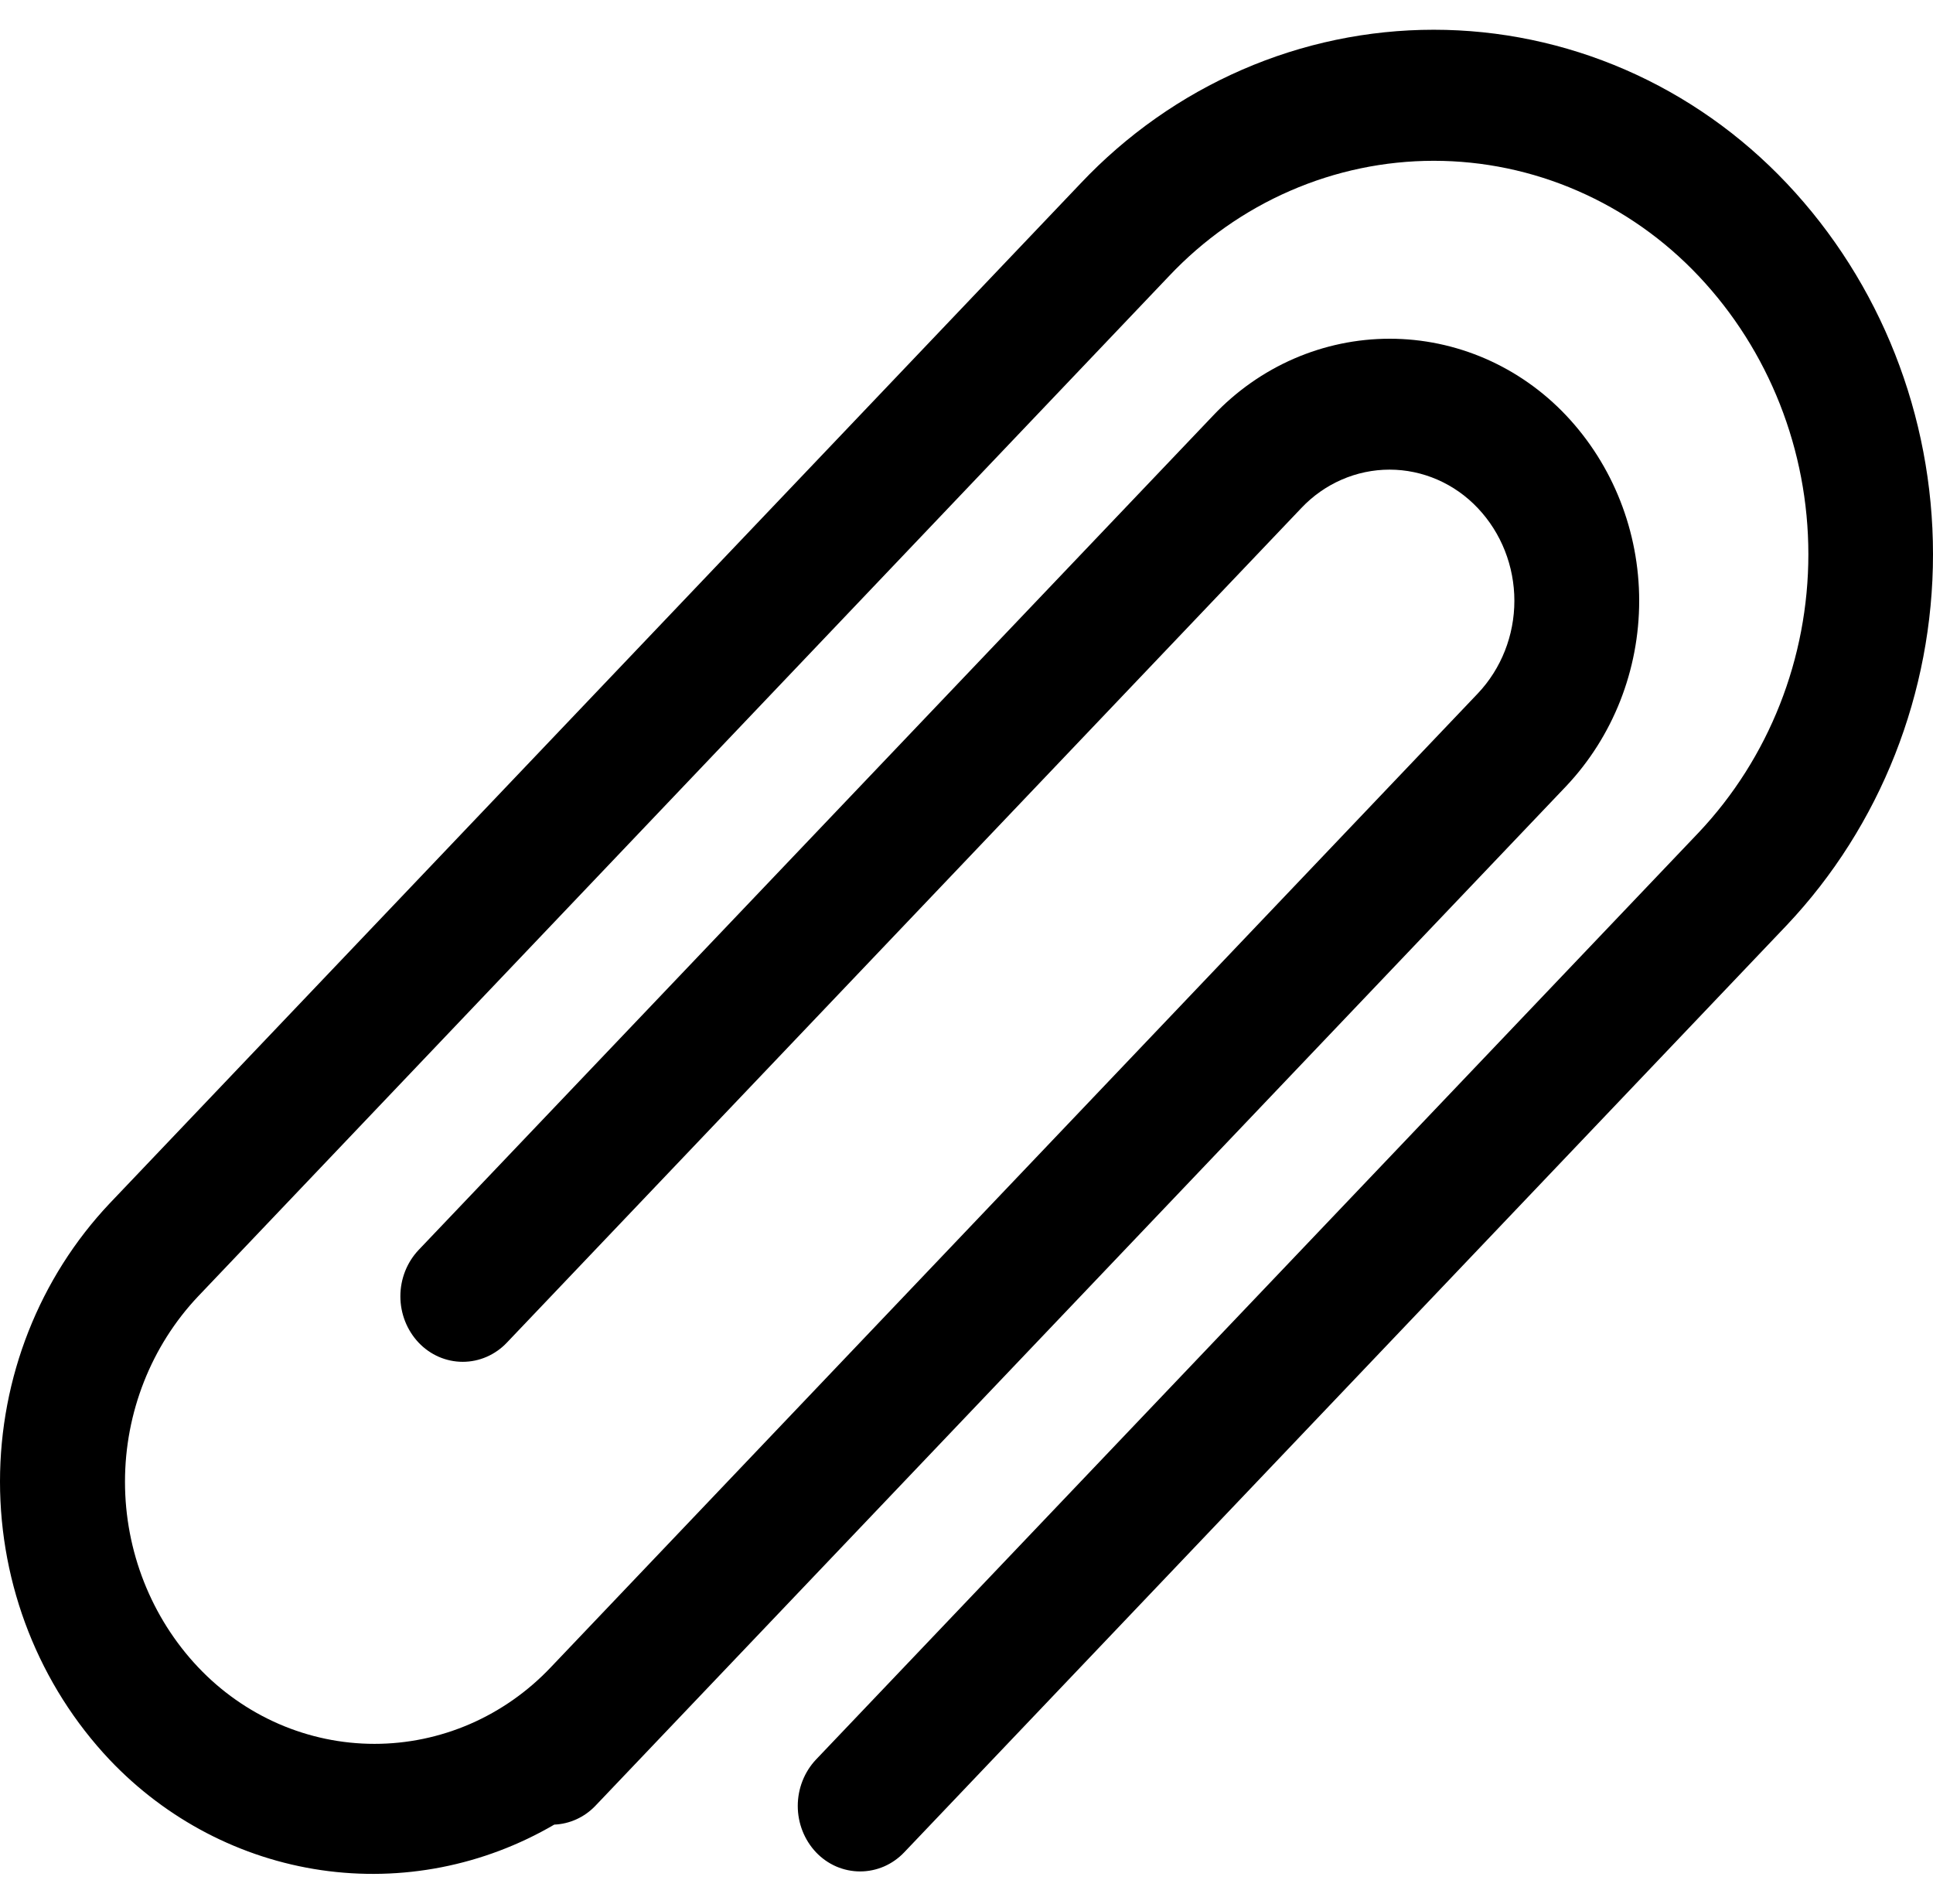
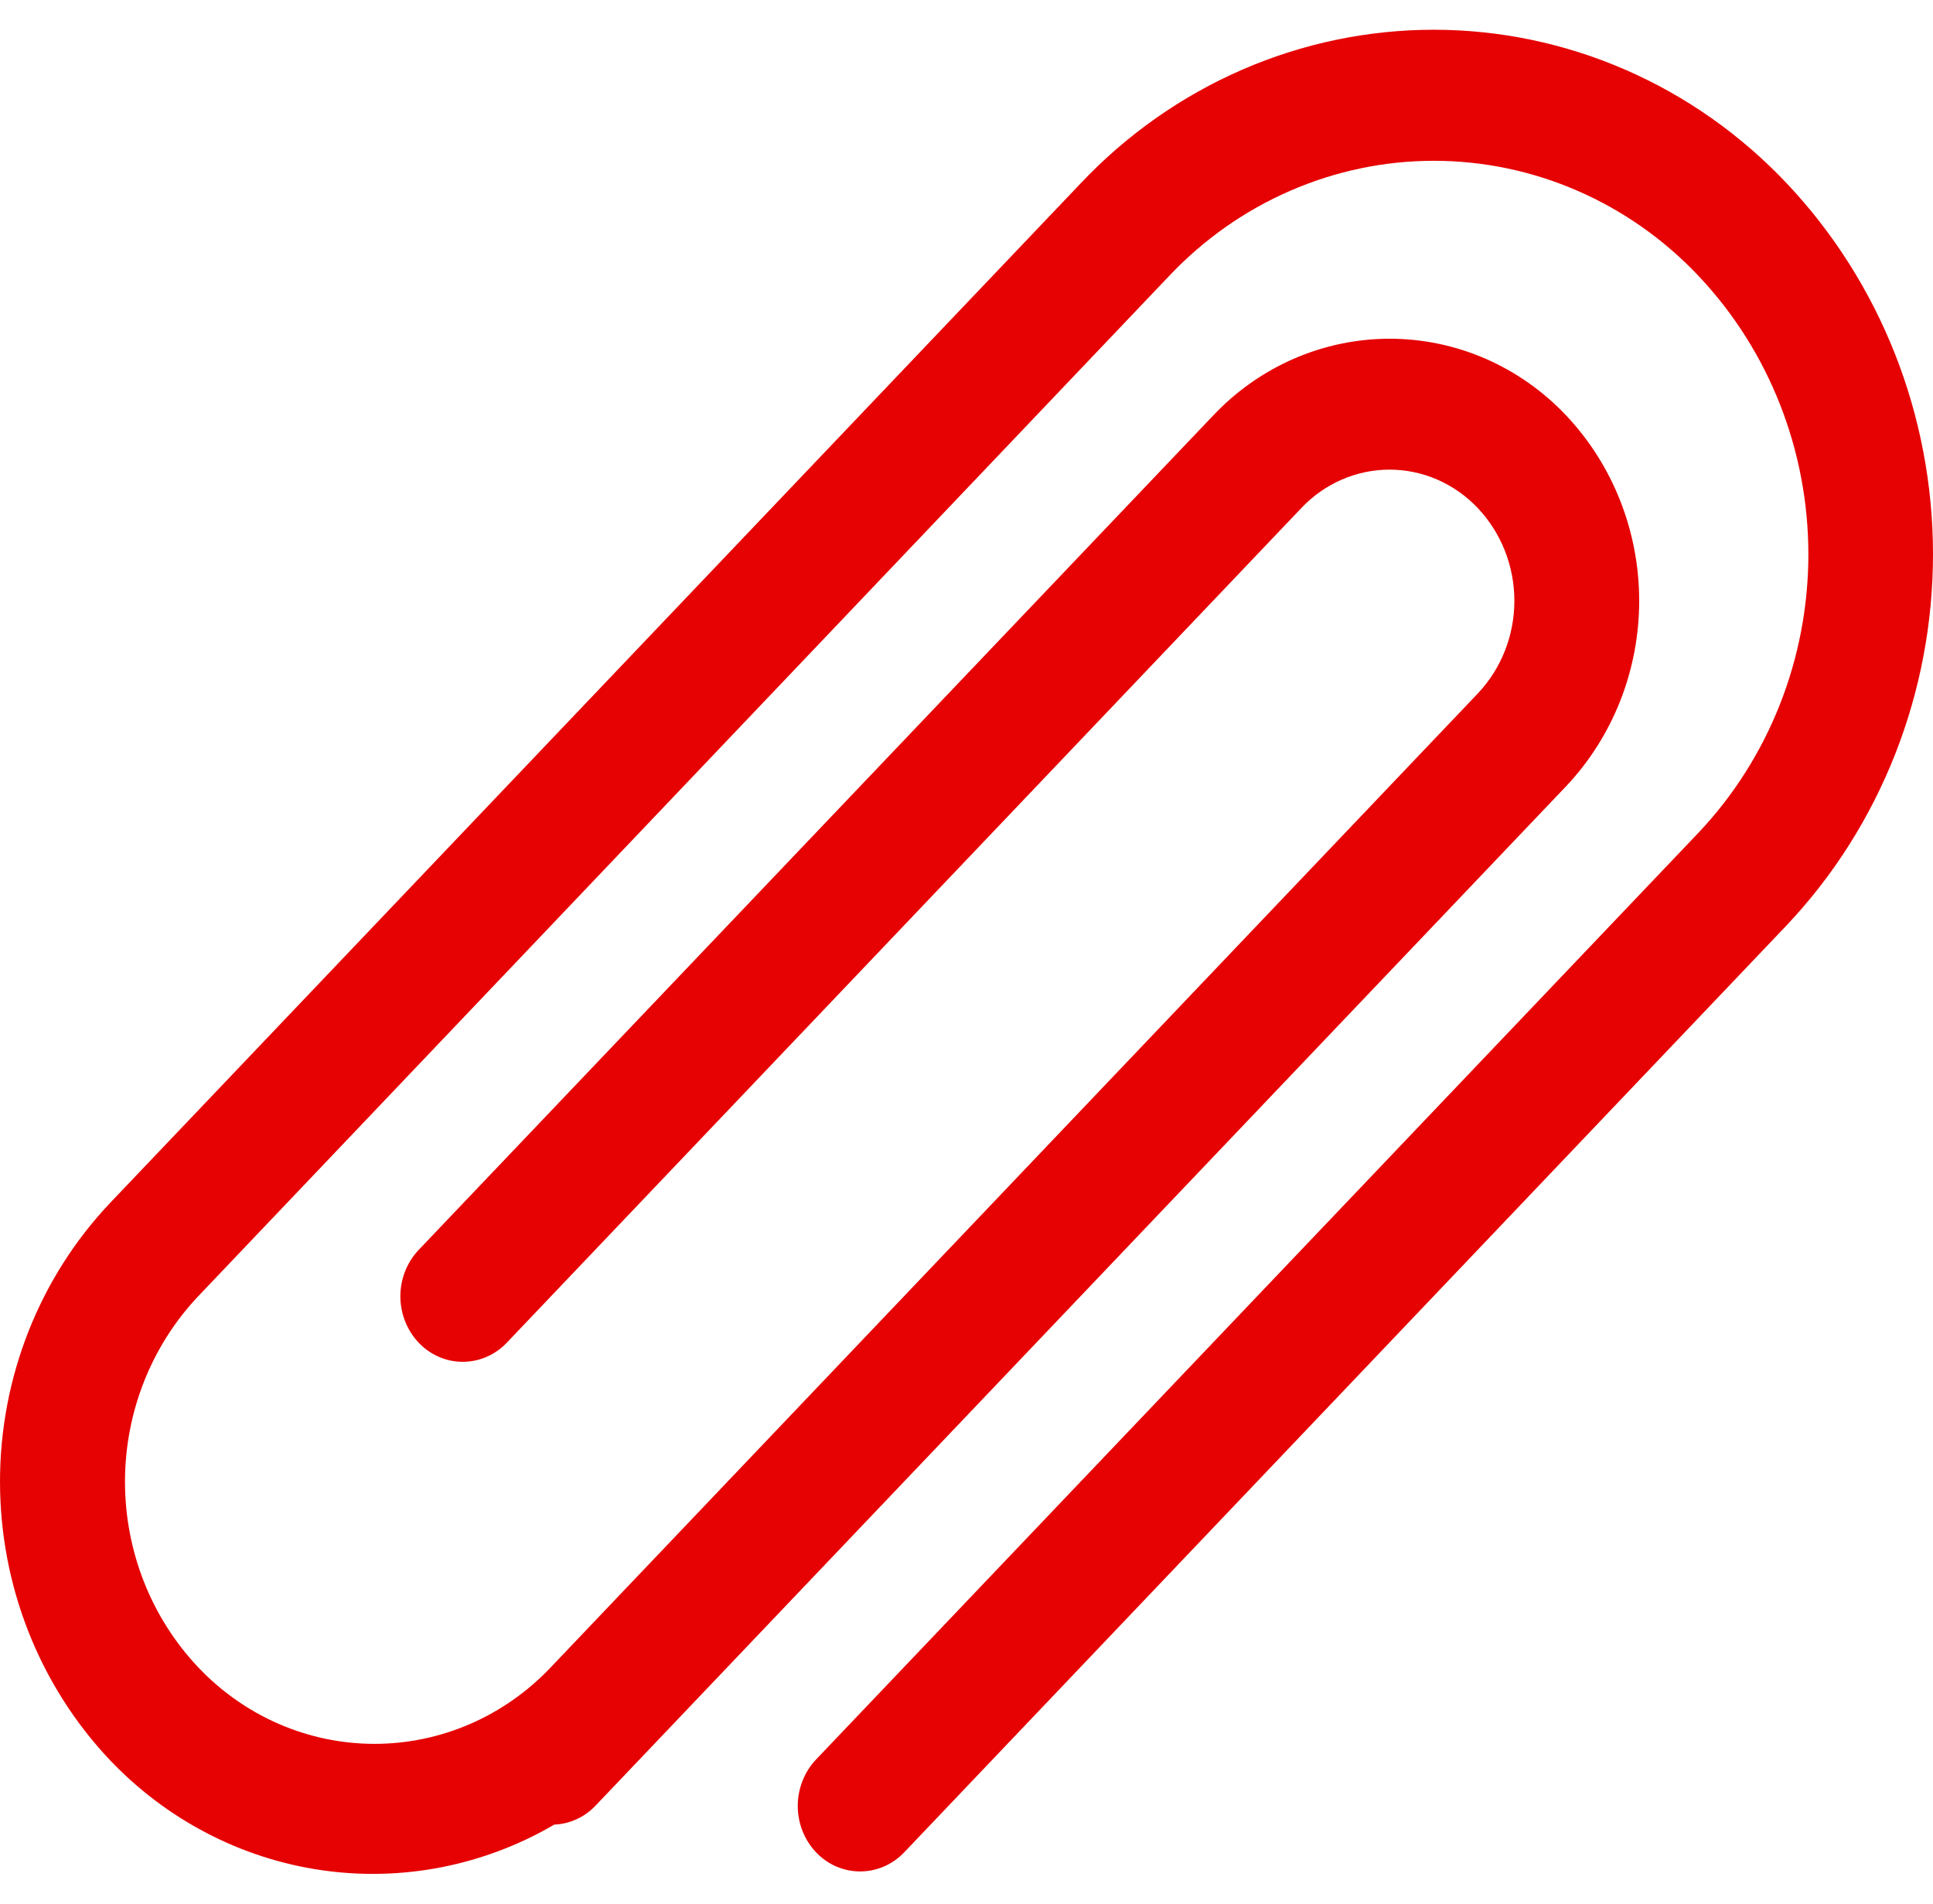
<svg xmlns="http://www.w3.org/2000/svg" width="65" height="64" viewBox="0 0 65 64" fill="none">
-   <path d="M60.083 6.165C58.539 4.53 56.693 3.231 54.654 2.344C52.614 1.457 50.424 1 48.211 1C45.998 1 43.807 1.457 41.768 2.344C39.729 3.231 37.882 4.53 36.338 6.165L3.688 40.457C1.323 42.961 0 46.317 0 49.811C0 53.305 1.323 56.661 3.688 59.165C5.598 61.176 8.1 62.48 10.804 62.874C13.508 63.268 16.262 62.73 18.638 61.343C19.155 61.321 19.645 61.099 20.011 60.721L52.662 26.434C54.238 24.766 55.12 22.529 55.12 20.199C55.12 17.87 54.238 15.633 52.662 13.965C51.89 13.149 50.967 12.501 49.949 12.058C48.93 11.616 47.836 11.388 46.73 11.388C45.625 11.388 44.531 11.616 43.512 12.058C42.493 12.501 41.571 13.149 40.799 13.965L14.077 42.023C13.683 42.44 13.463 42.999 13.463 43.581C13.463 44.163 13.683 44.722 14.077 45.139C14.27 45.343 14.501 45.505 14.755 45.616C15.01 45.727 15.284 45.784 15.56 45.784C15.837 45.784 16.11 45.727 16.365 45.616C16.62 45.505 16.851 45.343 17.044 45.139L43.758 17.082C44.144 16.673 44.605 16.348 45.115 16.126C45.624 15.904 46.172 15.789 46.725 15.789C47.279 15.789 47.826 15.904 48.336 16.126C48.846 16.348 49.307 16.673 49.693 17.082C50.482 17.915 50.923 19.034 50.923 20.199C50.923 21.363 50.482 22.482 49.693 23.315L18.524 56.051C17.752 56.867 16.83 57.515 15.811 57.958C14.793 58.4 13.698 58.628 12.593 58.628C11.488 58.628 10.393 58.4 9.375 57.958C8.356 57.515 7.434 56.867 6.662 56.051C5.085 54.383 4.203 52.146 4.203 49.817C4.203 47.488 5.085 45.251 6.662 43.583L39.31 9.282C40.468 8.055 41.853 7.08 43.383 6.415C44.912 5.749 46.555 5.406 48.215 5.406C49.876 5.406 51.519 5.749 53.048 6.415C54.578 7.08 55.963 8.055 57.121 9.282C59.485 11.785 60.809 15.141 60.809 18.635C60.809 22.129 59.485 25.486 57.121 27.989L27.439 59.156C27.046 59.573 26.826 60.133 26.826 60.715C26.826 61.297 27.046 61.856 27.439 62.273C27.633 62.477 27.863 62.639 28.118 62.75C28.373 62.86 28.646 62.917 28.923 62.917C29.2 62.917 29.473 62.86 29.728 62.75C29.983 62.639 30.213 62.477 30.407 62.273L60.083 31.104C63.236 27.767 65 23.293 65 18.634C65 13.976 63.236 9.502 60.083 6.165Z" fill="black" />
+   <path style="fill:#E60203" d="M60.083 6.165C58.539 4.53 56.693 3.231 54.654 2.344C52.614 1.457 50.424 1 48.211 1C45.998 1 43.807 1.457 41.768 2.344C39.729 3.231 37.882 4.53 36.338 6.165L3.688 40.457C1.323 42.961 0 46.317 0 49.811C0 53.305 1.323 56.661 3.688 59.165C5.598 61.176 8.1 62.48 10.804 62.874C13.508 63.268 16.262 62.73 18.638 61.343C19.155 61.321 19.645 61.099 20.011 60.721L52.662 26.434C54.238 24.766 55.12 22.529 55.12 20.199C55.12 17.87 54.238 15.633 52.662 13.965C51.89 13.149 50.967 12.501 49.949 12.058C48.93 11.616 47.836 11.388 46.73 11.388C45.625 11.388 44.531 11.616 43.512 12.058C42.493 12.501 41.571 13.149 40.799 13.965L14.077 42.023C13.683 42.44 13.463 42.999 13.463 43.581C13.463 44.163 13.683 44.722 14.077 45.139C14.27 45.343 14.501 45.505 14.755 45.616C15.01 45.727 15.284 45.784 15.56 45.784C15.837 45.784 16.11 45.727 16.365 45.616C16.62 45.505 16.851 45.343 17.044 45.139L43.758 17.082C44.144 16.673 44.605 16.348 45.115 16.126C45.624 15.904 46.172 15.789 46.725 15.789C47.279 15.789 47.826 15.904 48.336 16.126C48.846 16.348 49.307 16.673 49.693 17.082C50.482 17.915 50.923 19.034 50.923 20.199C50.923 21.363 50.482 22.482 49.693 23.315L18.524 56.051C17.752 56.867 16.83 57.515 15.811 57.958C14.793 58.4 13.698 58.628 12.593 58.628C11.488 58.628 10.393 58.4 9.375 57.958C8.356 57.515 7.434 56.867 6.662 56.051C5.085 54.383 4.203 52.146 4.203 49.817C4.203 47.488 5.085 45.251 6.662 43.583L39.31 9.282C40.468 8.055 41.853 7.08 43.383 6.415C44.912 5.749 46.555 5.406 48.215 5.406C49.876 5.406 51.519 5.749 53.048 6.415C54.578 7.08 55.963 8.055 57.121 9.282C59.485 11.785 60.809 15.141 60.809 18.635C60.809 22.129 59.485 25.486 57.121 27.989L27.439 59.156C27.046 59.573 26.826 60.133 26.826 60.715C26.826 61.297 27.046 61.856 27.439 62.273C27.633 62.477 27.863 62.639 28.118 62.75C28.373 62.86 28.646 62.917 28.923 62.917C29.2 62.917 29.473 62.86 29.728 62.75C29.983 62.639 30.213 62.477 30.407 62.273L60.083 31.104C63.236 27.767 65 23.293 65 18.634C65 13.976 63.236 9.502 60.083 6.165Z" fill="black" />
</svg>
